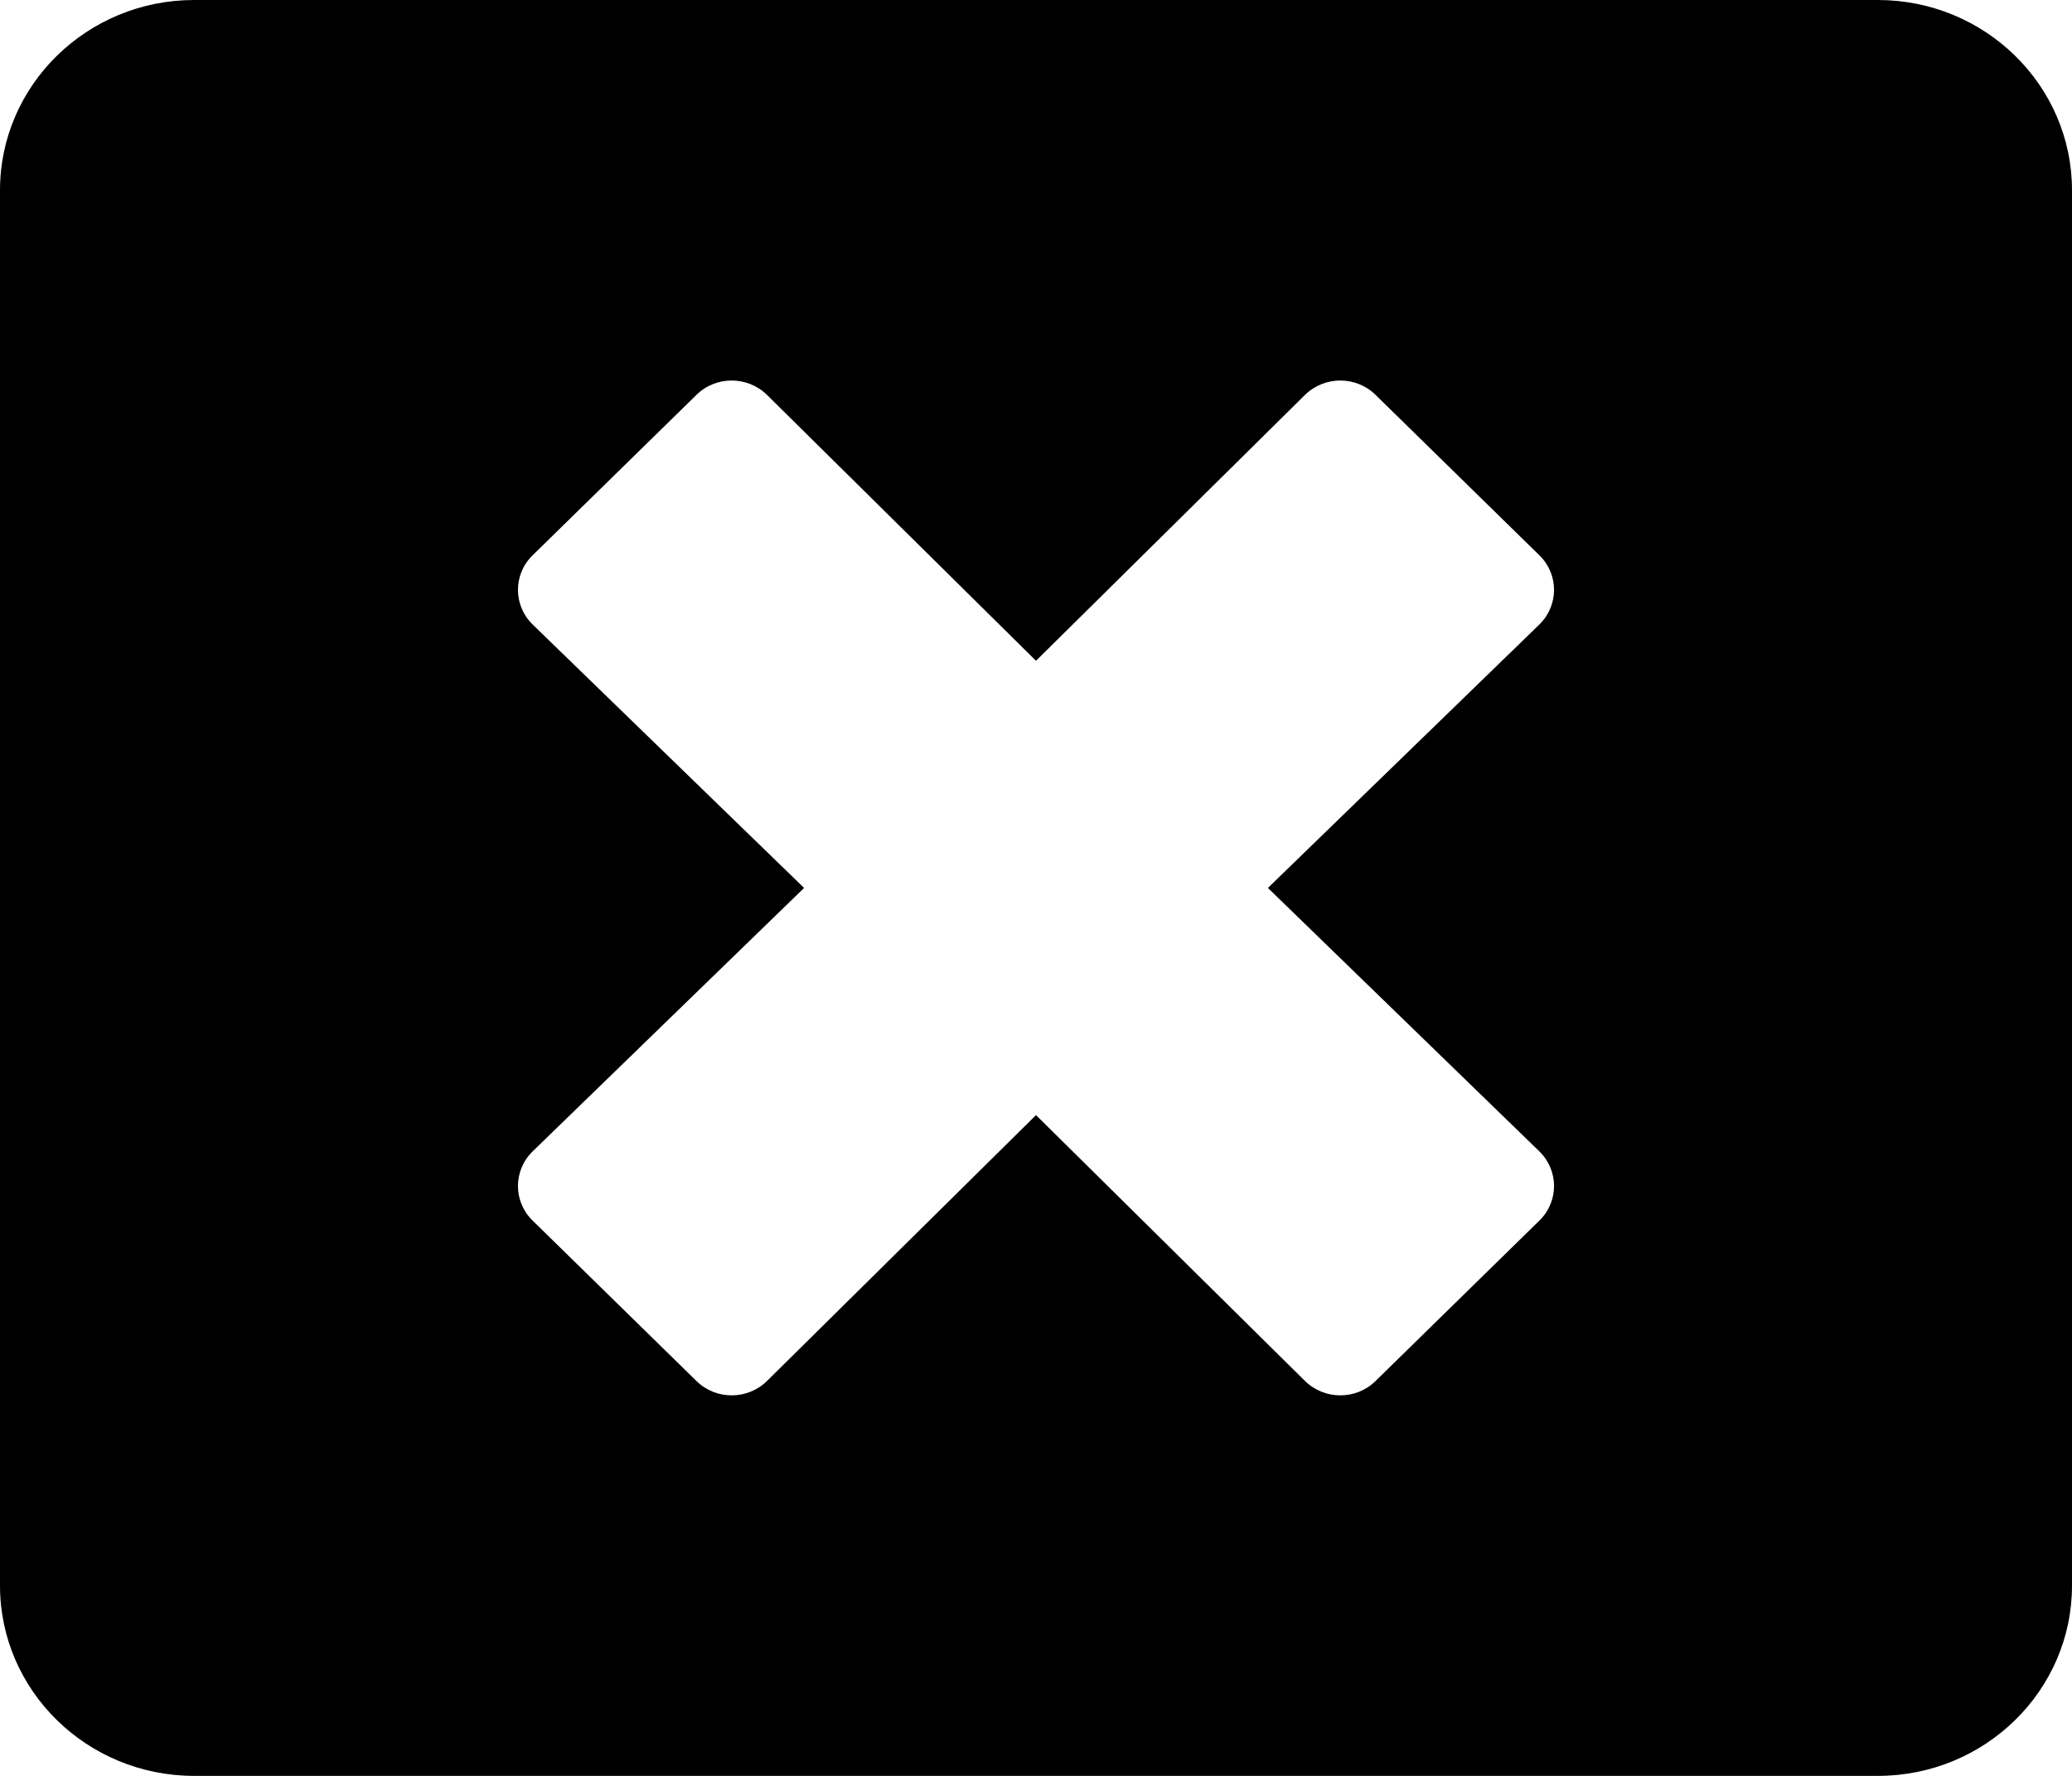
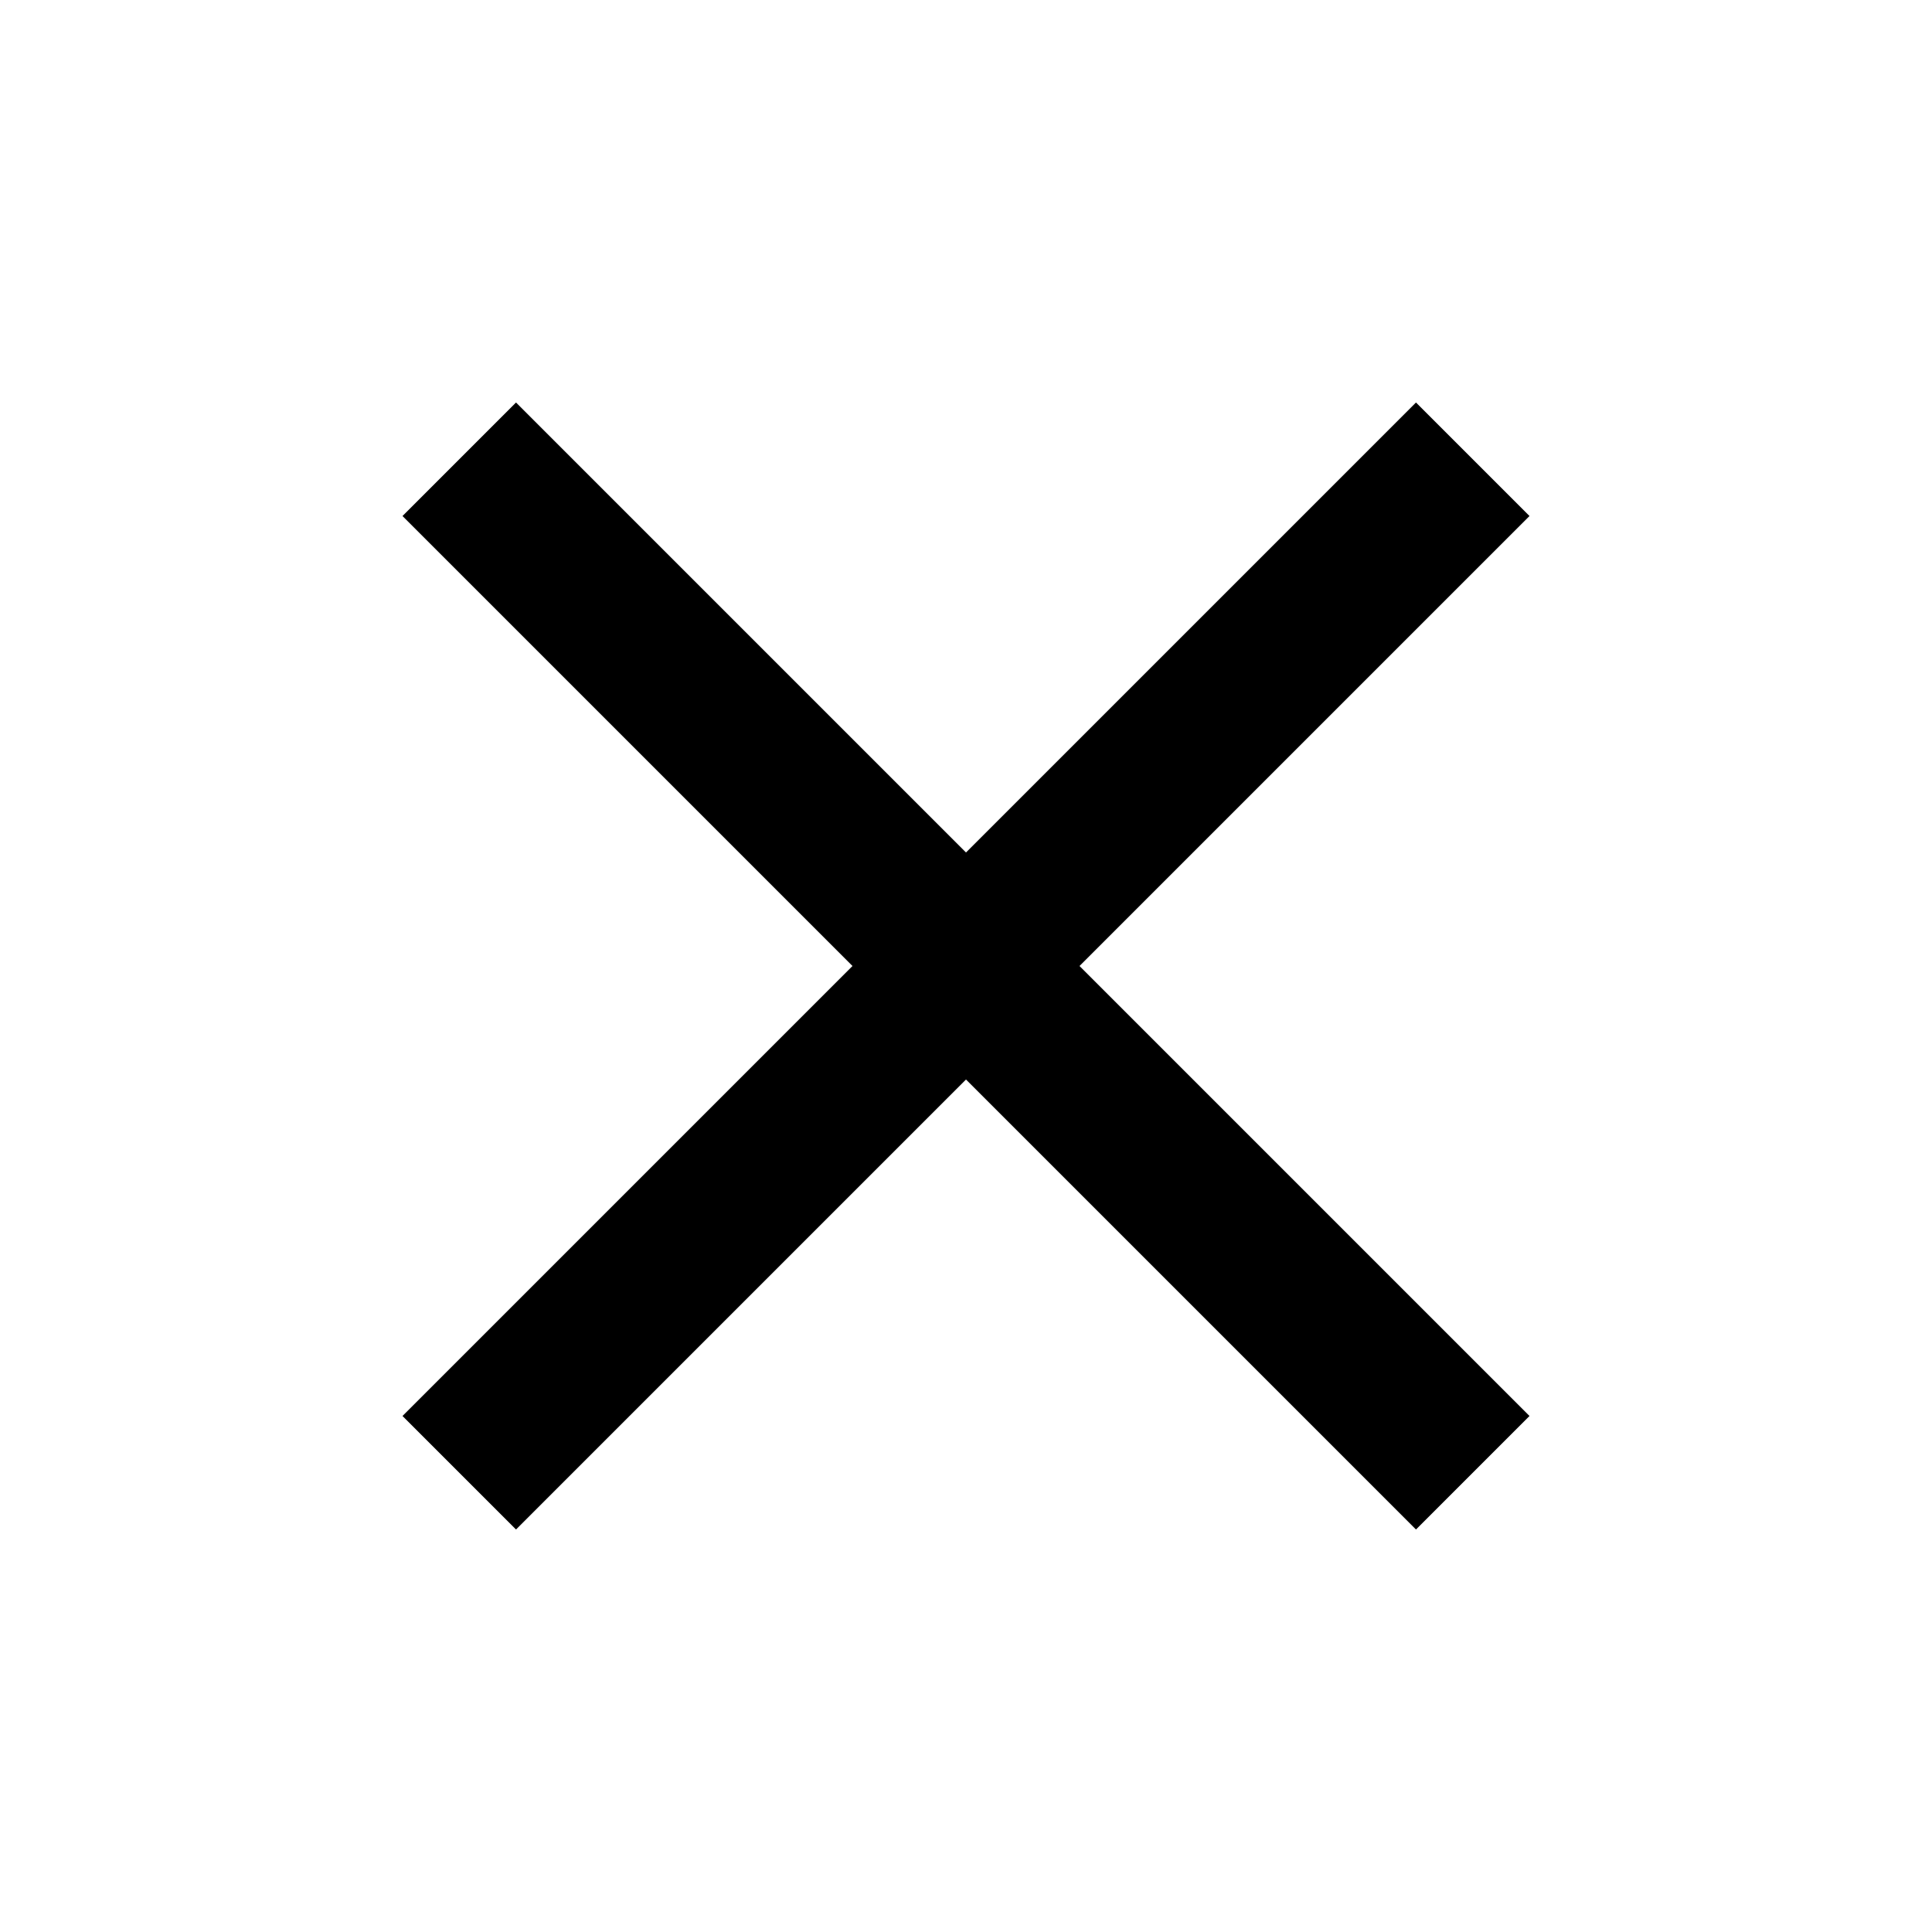
- <svg xmlns="http://www.w3.org/2000/svg" width="14" height="12" viewBox="0 0 14 12" fill="none">
-   <path d="M12.688 0H1.312C0.588 0 0 0.576 0 1.286V10.714C0 11.424 0.588 12 1.312 12H12.688C13.412 12 14 11.424 14 10.714V1.286C14 0.576 13.412 0 12.688 0ZM10.402 7.781C10.533 7.91 10.533 8.119 10.402 8.247L9.294 9.332C9.163 9.461 8.95 9.461 8.818 9.332L7 7.535L5.182 9.332C5.05 9.461 4.837 9.461 4.706 9.332L3.598 8.247C3.467 8.119 3.467 7.91 3.598 7.781L5.433 6L3.598 4.219C3.467 4.09 3.467 3.881 3.598 3.753L4.706 2.668C4.837 2.539 5.05 2.539 5.182 2.668L7 4.465L8.818 2.668C8.95 2.539 9.163 2.539 9.294 2.668L10.402 3.753C10.533 3.881 10.533 4.09 10.402 4.219L8.567 6L10.402 7.781Z" fill="black" />
+ <svg xmlns="http://www.w3.org/2000/svg" height="24px" viewBox="0 0 24 24" width="24px" fill="#000000">
+   <path d="M0 0h24v24H0z" fill="none" />
+   <path d="M19 6.41L17.59 5 12 10.59 6.41 5 5 6.41 10.59 12 5 17.59 6.41 19 12 13.41 17.59 19 19 17.59 13.41 12z" />
</svg>
